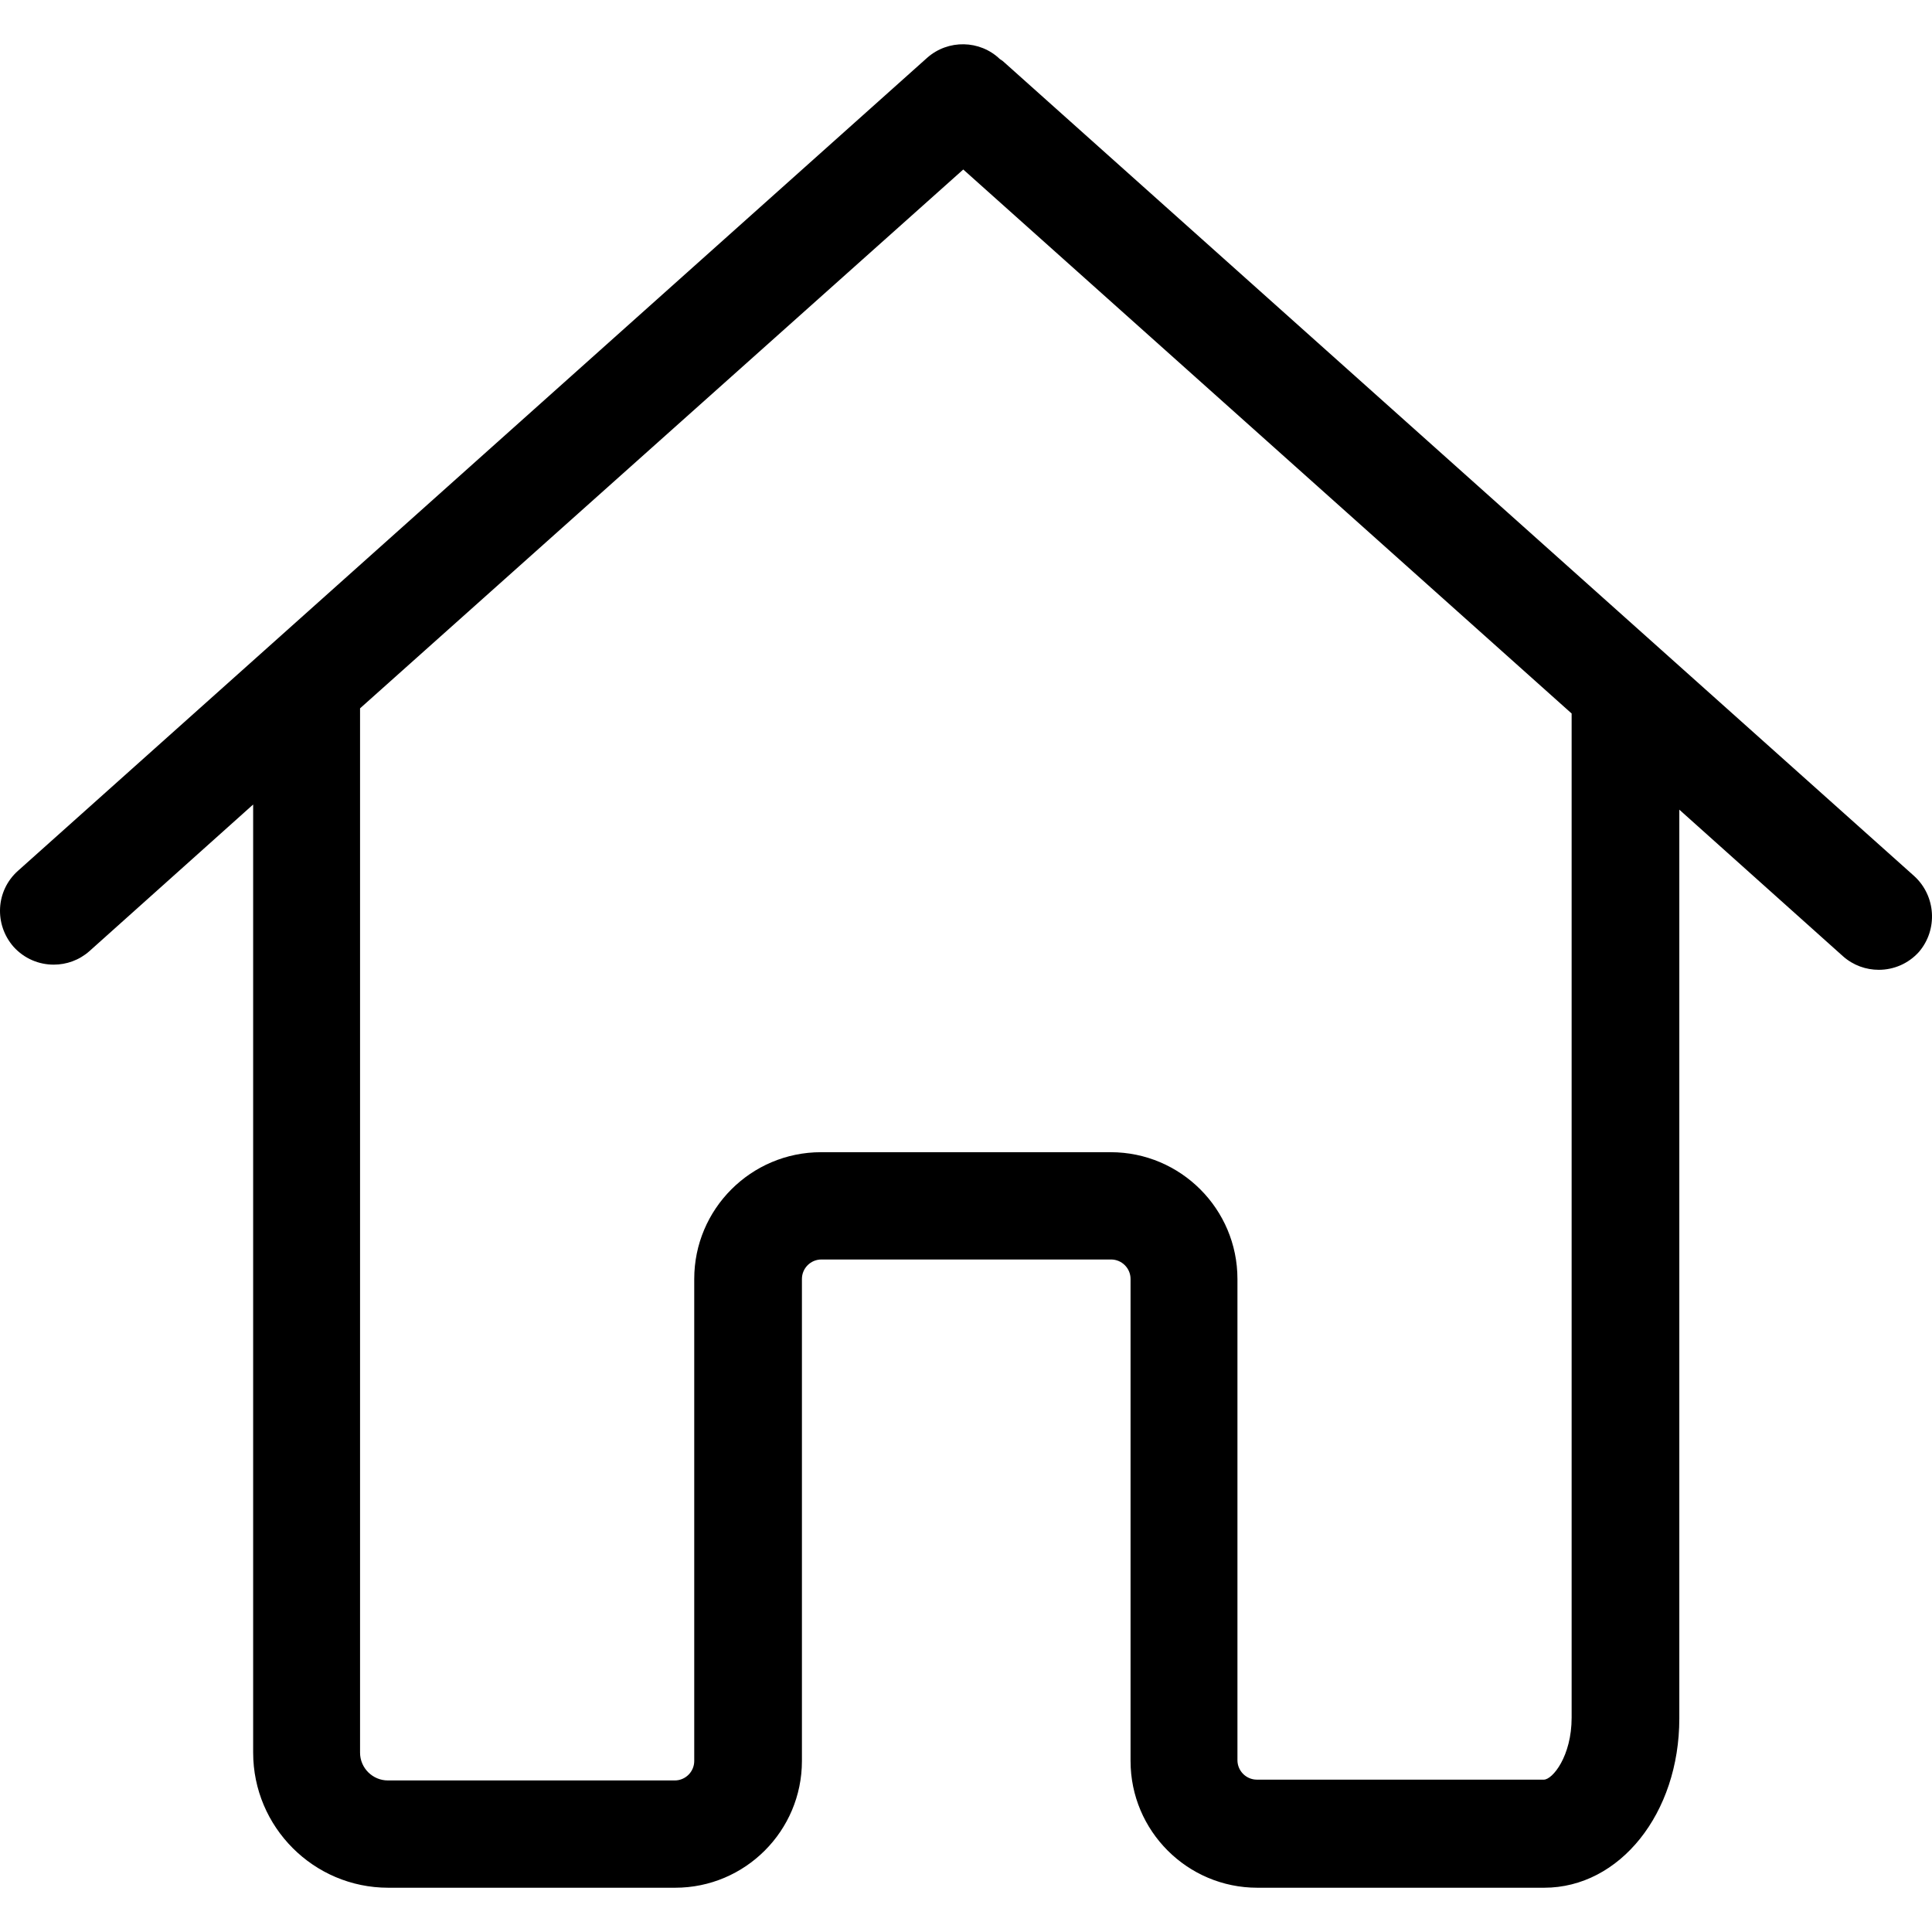
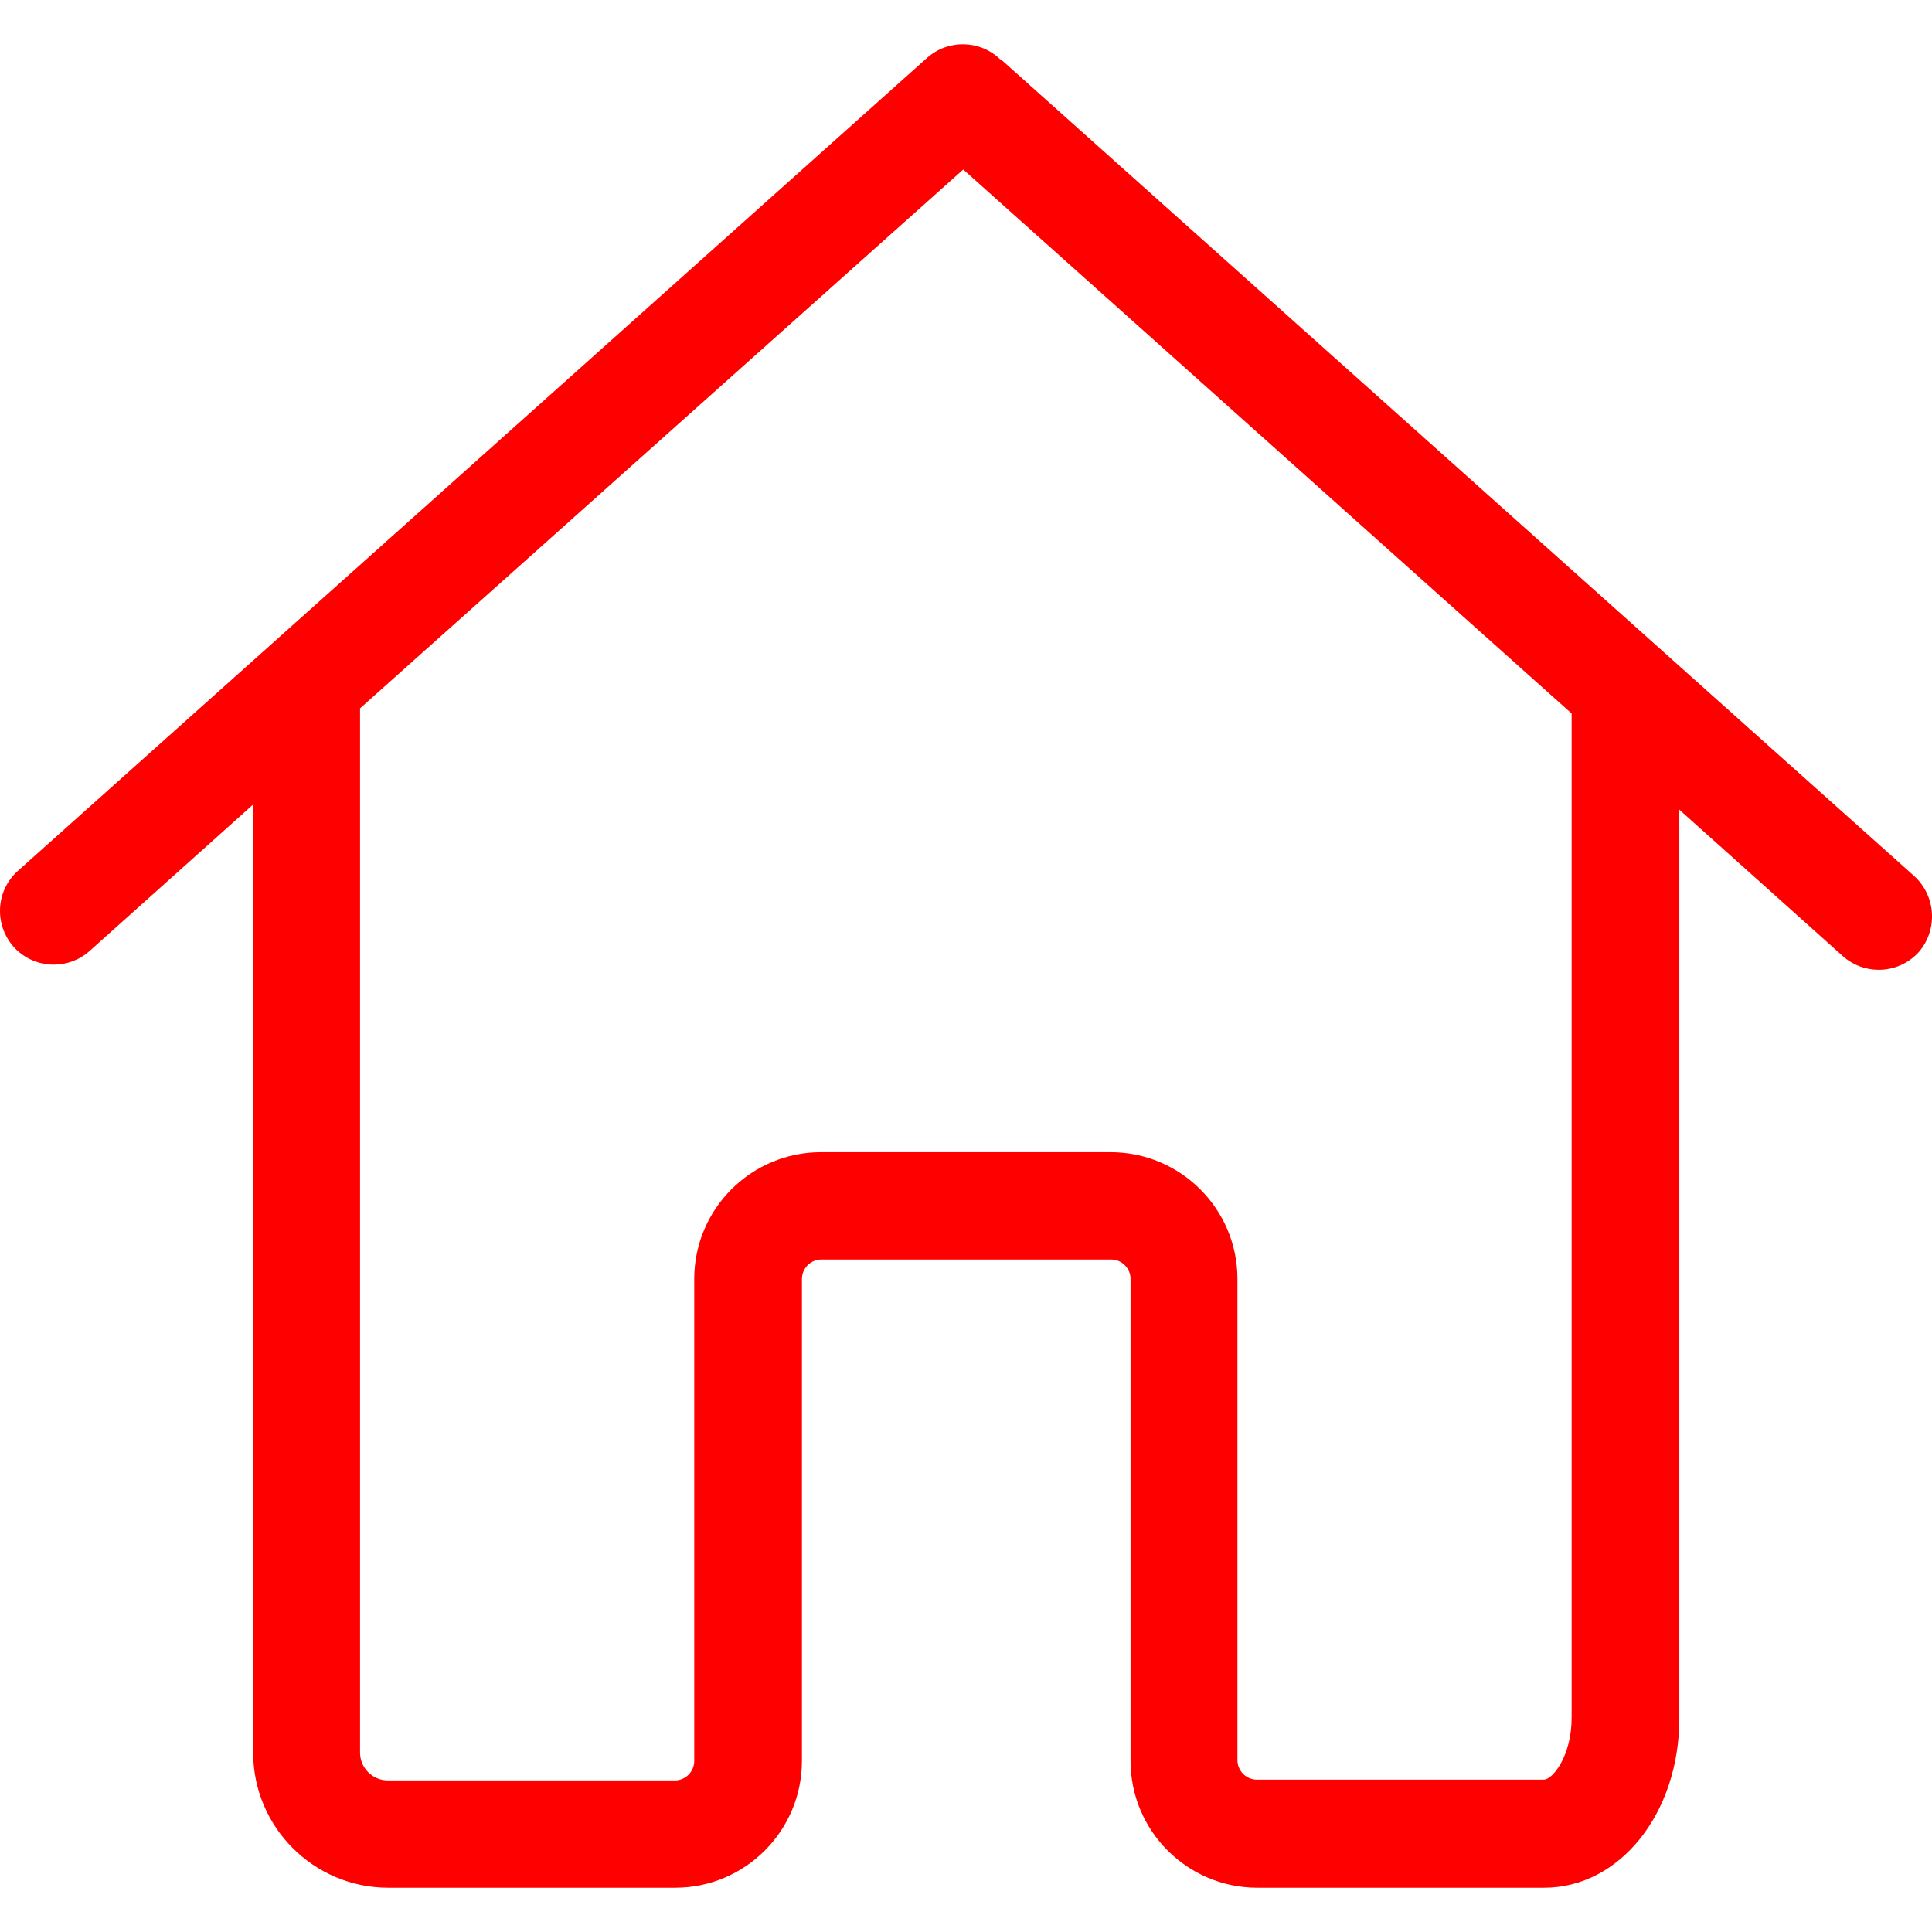
- <svg xmlns="http://www.w3.org/2000/svg" fill="#000000" height="800px" width="800px" version="1.1" id="Capa_1" viewBox="0 0 486.196 486.196" xml:space="preserve">
+ <svg xmlns="http://www.w3.org/2000/svg" fill="red" height="800px" width="800px" version="1.1" id="Capa_1" viewBox="0 0 486.196 486.196" xml:space="preserve">
  <g>
    <path d="M481.708,220.456l-228.8-204.6c-0.4-0.4-0.8-0.7-1.3-1c-5-4.8-13-5-18.3-0.3l-228.8,204.6c-5.6,5-6,13.5-1.1,19.1   c2.7,3,6.4,4.5,10.1,4.5c3.2,0,6.4-1.1,9-3.4l41.2-36.9v7.2v106.8v124.6c0,18.7,15.2,34,34,34c0.3,0,0.5,0,0.8,0s0.5,0,0.8,0h70.6   c17.6,0,31.9-14.3,31.9-31.9v-121.3c0-2.7,2.2-4.9,4.9-4.9h72.9c2.7,0,4.9,2.2,4.9,4.9v121.3c0,17.6,14.3,31.9,31.9,31.9h72.2   c19,0,34-18.7,34-42.6v-111.2v-34v-83.5l41.2,36.9c2.6,2.3,5.8,3.4,9,3.4c3.7,0,7.4-1.5,10.1-4.5   C487.708,233.956,487.208,225.456,481.708,220.456z M395.508,287.156v34v111.1c0,9.7-4.8,15.6-7,15.6h-72.2c-2.7,0-4.9-2.2-4.9-4.9   v-121.1c0-17.6-14.3-31.9-31.9-31.9h-72.9c-17.6,0-31.9,14.3-31.9,31.9v121.3c0,2.7-2.2,4.9-4.9,4.9h-70.6c-0.3,0-0.5,0-0.8,0   s-0.5,0-0.8,0c-3.8,0-7-3.1-7-7v-124.7v-106.8v-31.3l151.8-135.6l153.1,136.9L395.508,287.156L395.508,287.156z" />
  </g>
</svg>
